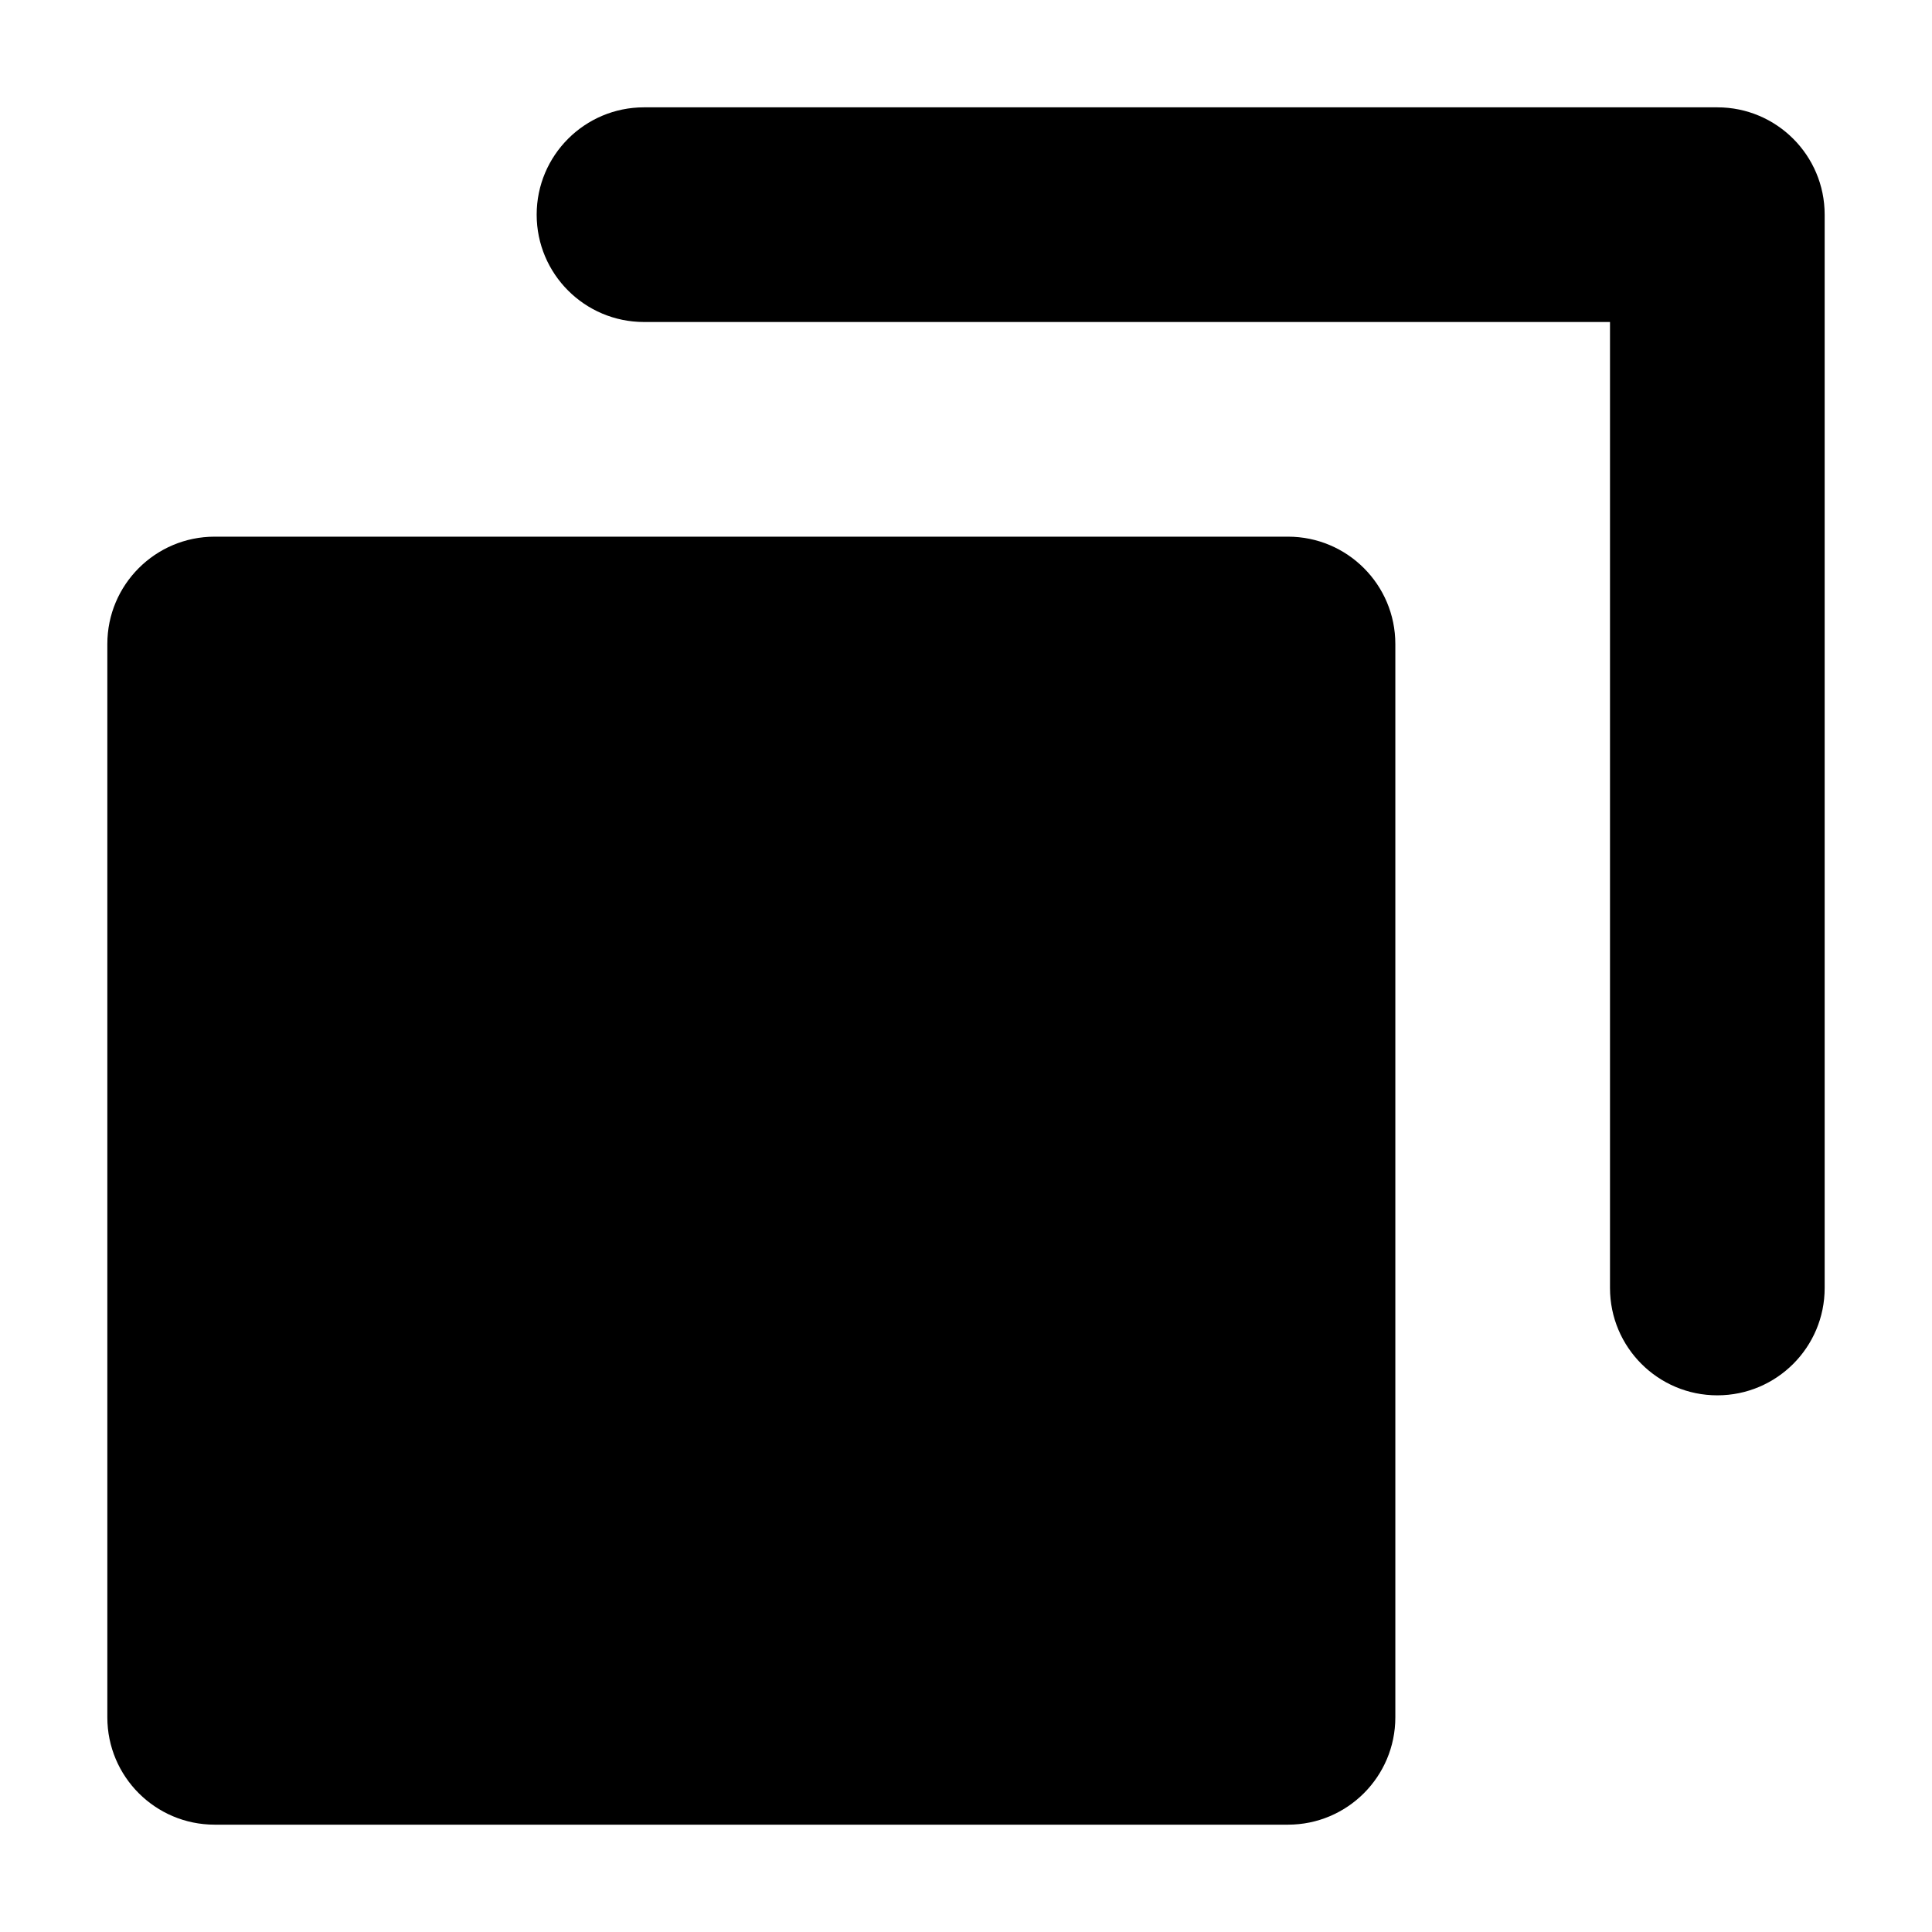
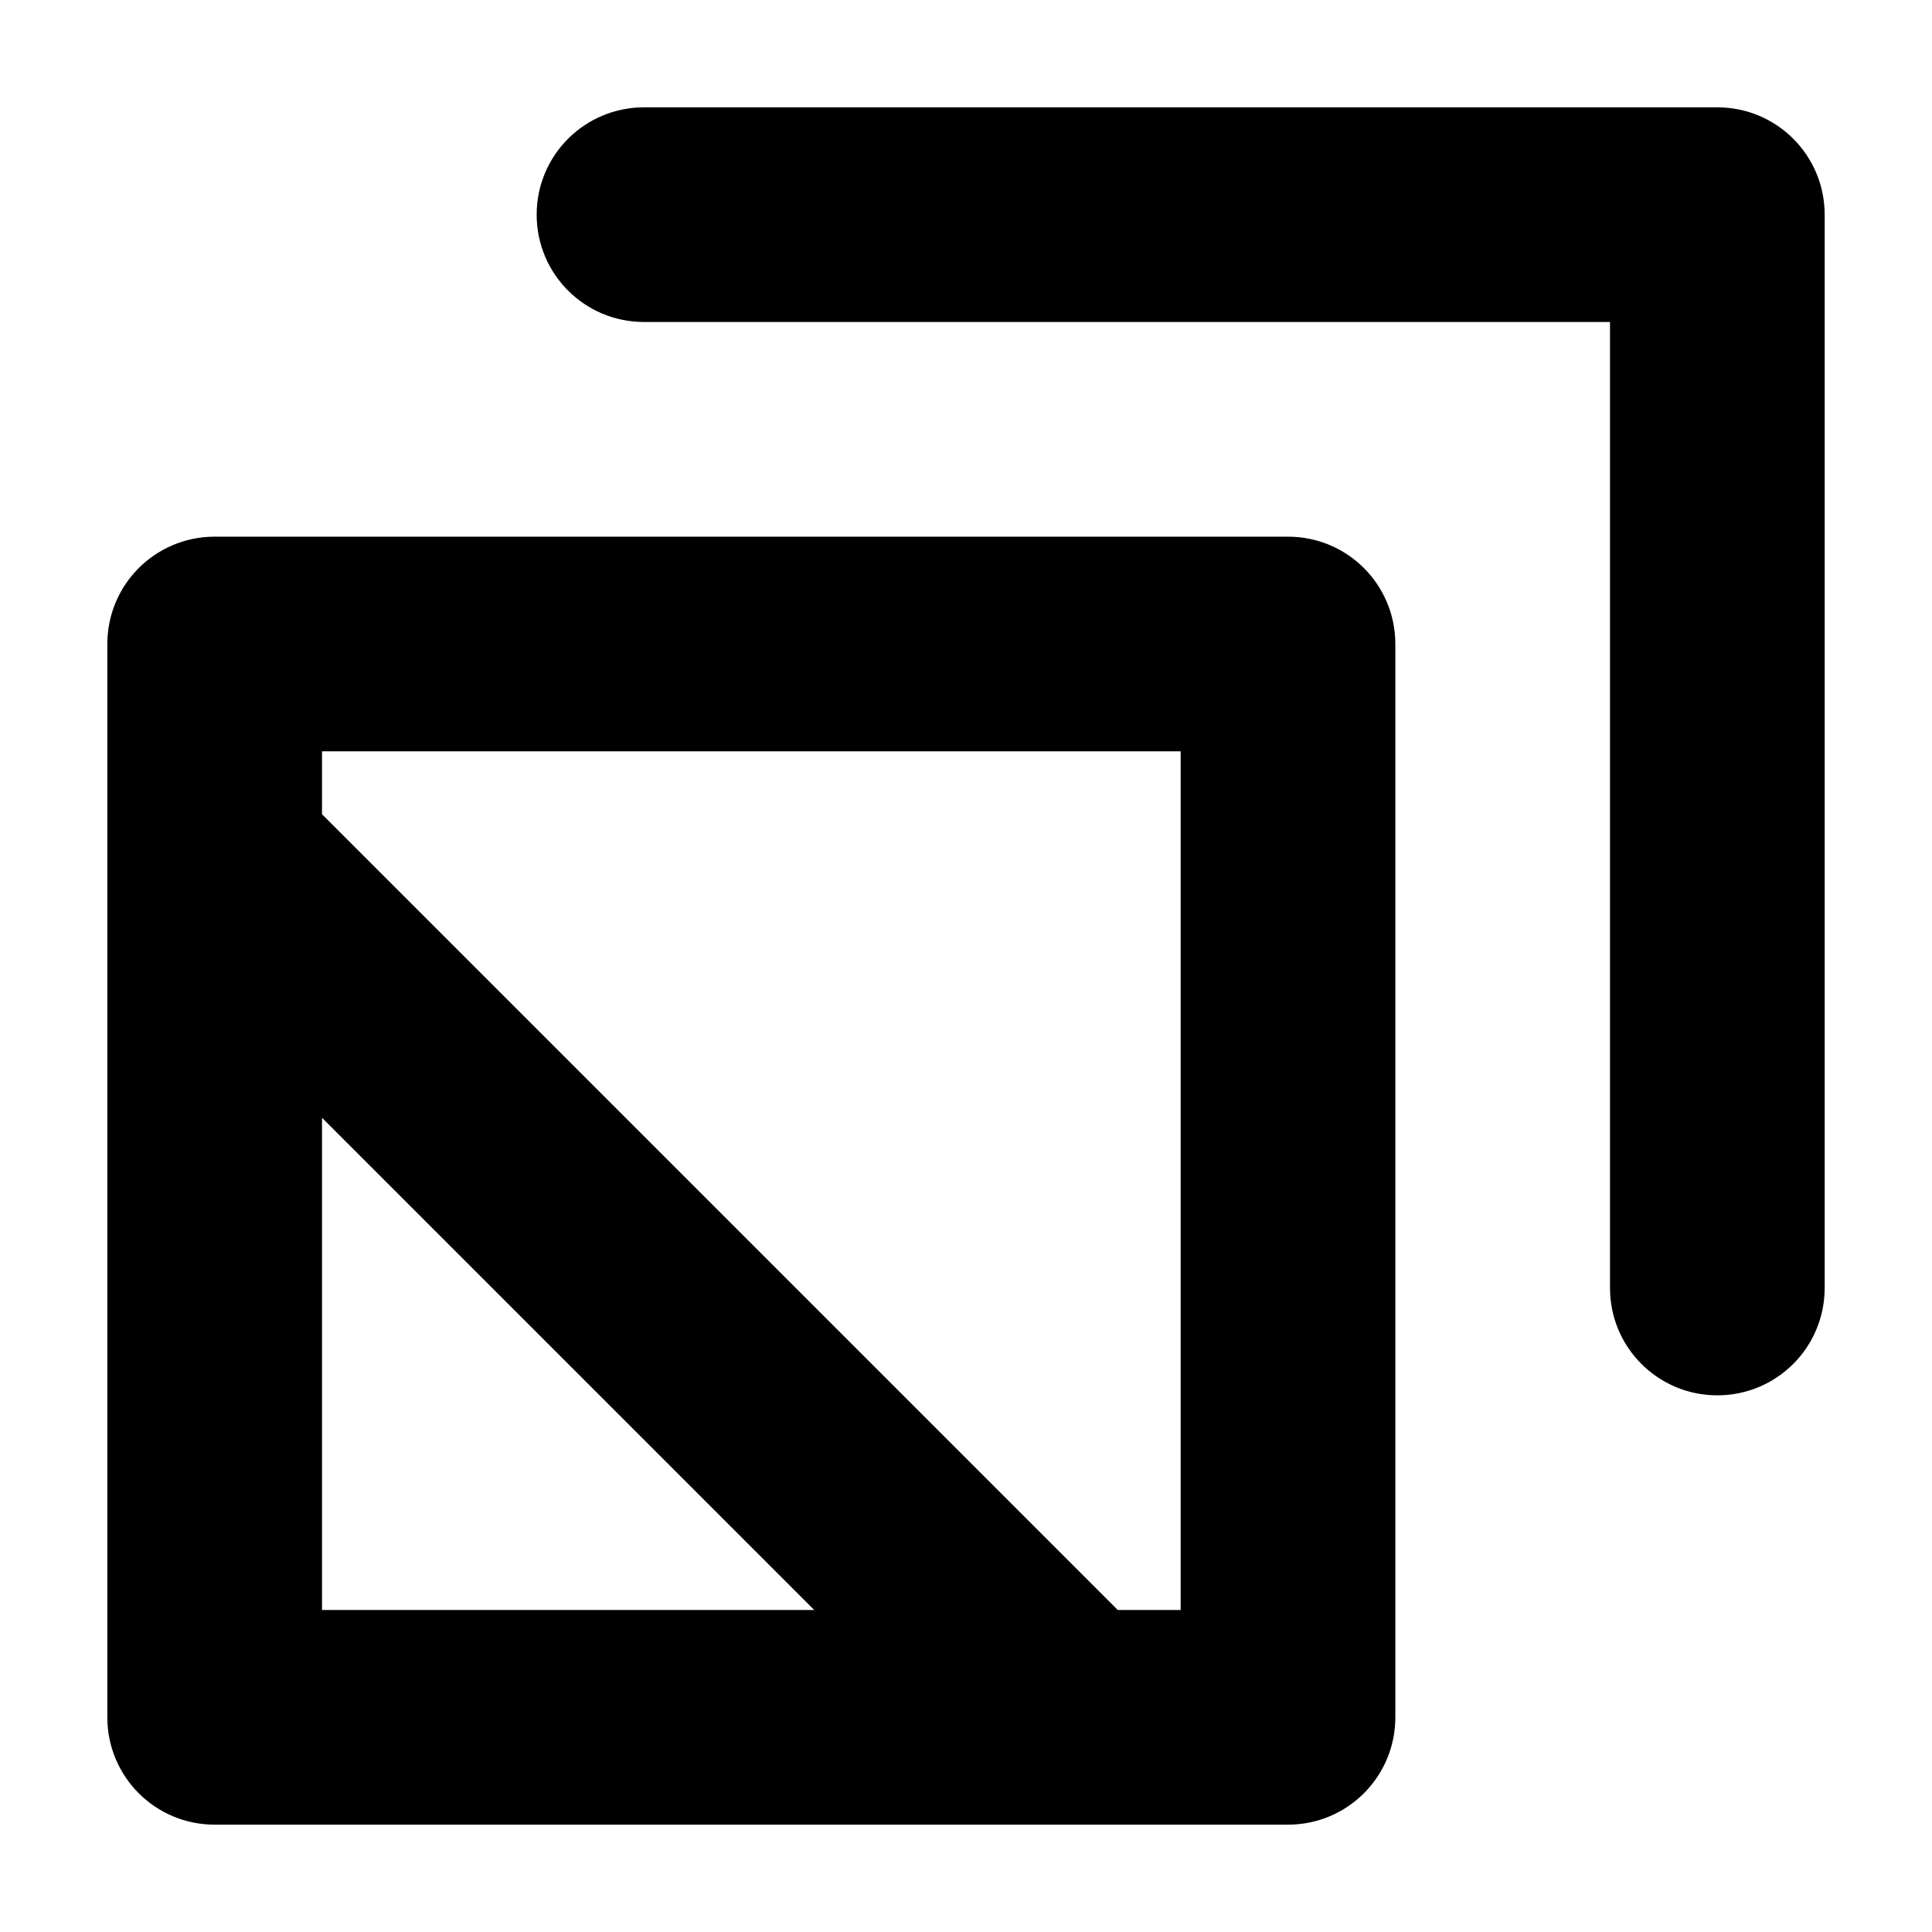
- <svg xmlns="http://www.w3.org/2000/svg" viewBox="0 0 18 18">
-   <path d="M11 15h-.586L3 7.586V7h8v8zm-8 0v-4.586L7.586 15H3zm9-10a1 1 0 0 1 1 1v10a1 1 0 0 1-1 1H2a1 1 0 0 1-1-1V6a1 1 0 0 1 1-1h10zm4-4a1 1 0 0 1 1 1v10a1 1 0 1 1-2 0V3H6a1 1 0 1 1 0-2h10z" />
+ <svg xmlns="http://www.w3.org/2000/svg" width="18px" height="18px" viewBox="0 0 18 18" version="1.1">
+   <defs />
+   <g id="images" stroke="none" stroke-width="1" fill="none" fill-rule="evenodd">
+     <path d="M11,15 L10.414,15 L3,7.586 L3,7 L11,7 L11,15 Z M3,15 L3,10.414 L7.586,15 L3,15 Z M12,5 C12.553,5 13,5.447 13,6 L13,16 C13,16.553 12.553,17 12,17 L2,17 C1.447,17 1,16.553 1,16 L1,6 C1,5.447 1.447,5 2,5 L12,5 Z M16,1 C16.553,1 17,1.447 17,2 L17,12 C17,12.553 16.553,13 16,13 C15.447,13 15,12.553 15,12 L15,3 L6,3 C5.447,3 5,2.553 5,2 C5,1.447 5.447,1 6,1 L16,1 Z" id="Fill-1" fill="#000000" />
+   </g>
</svg>
